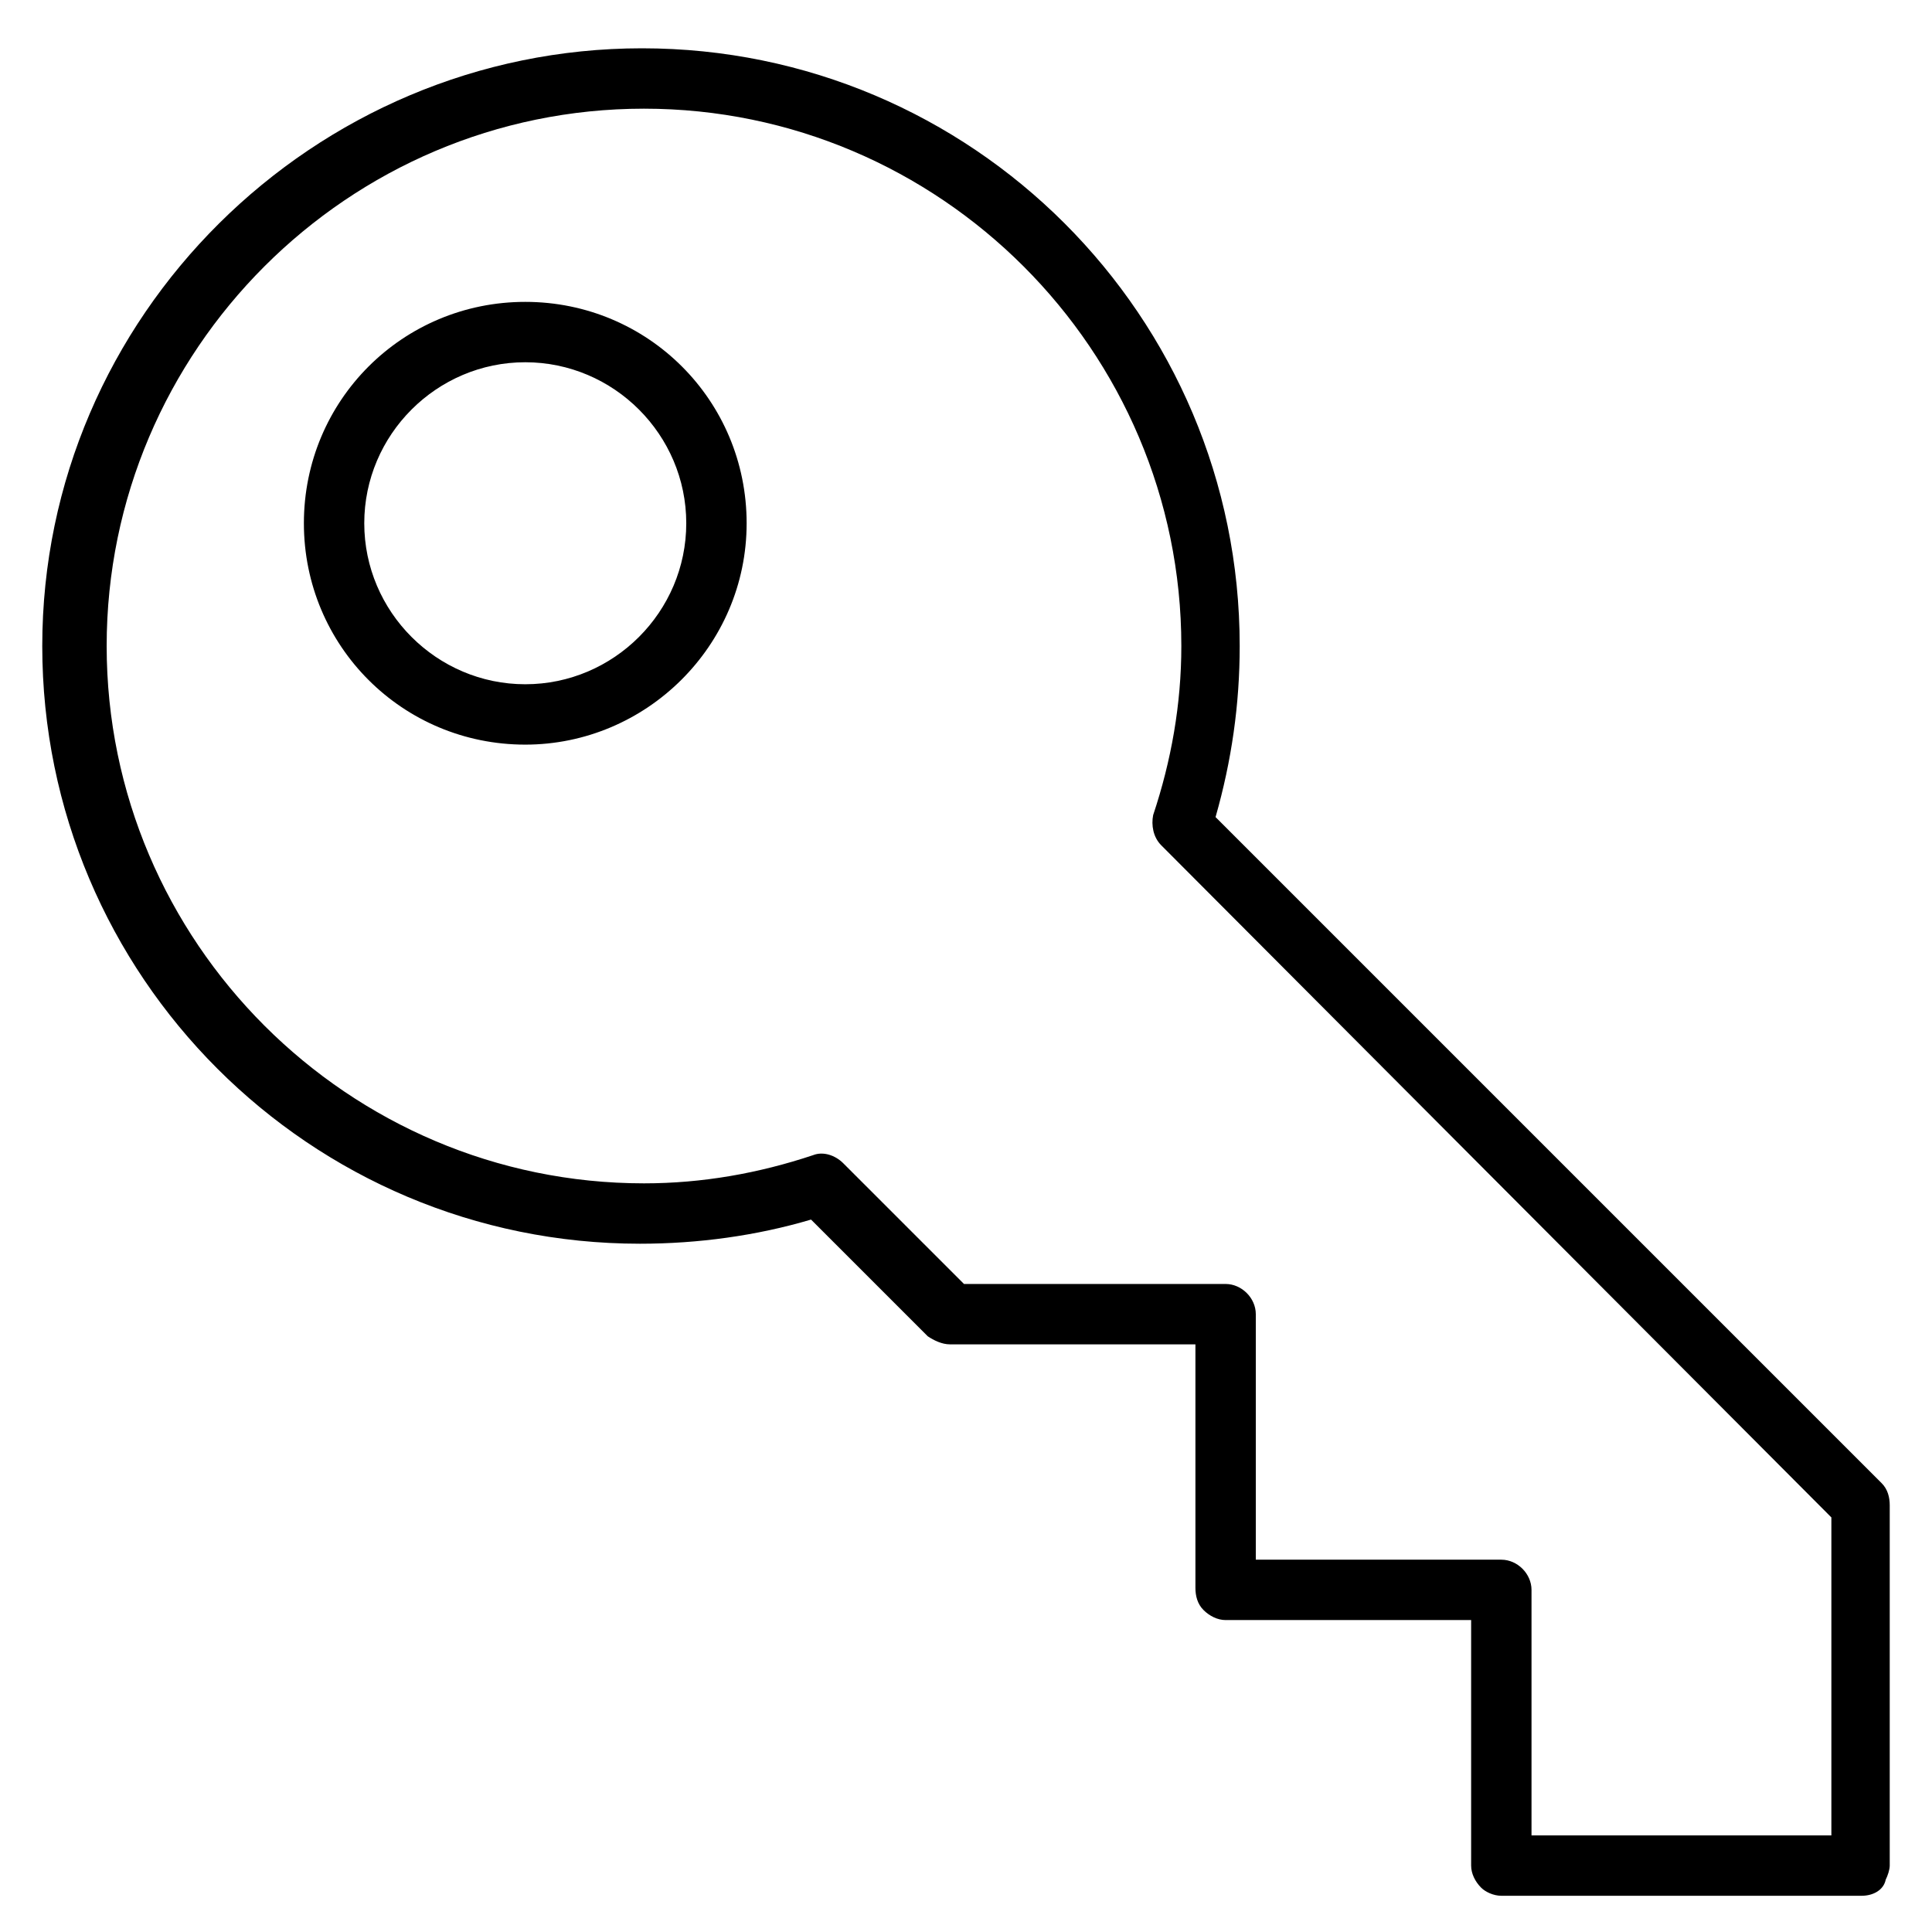
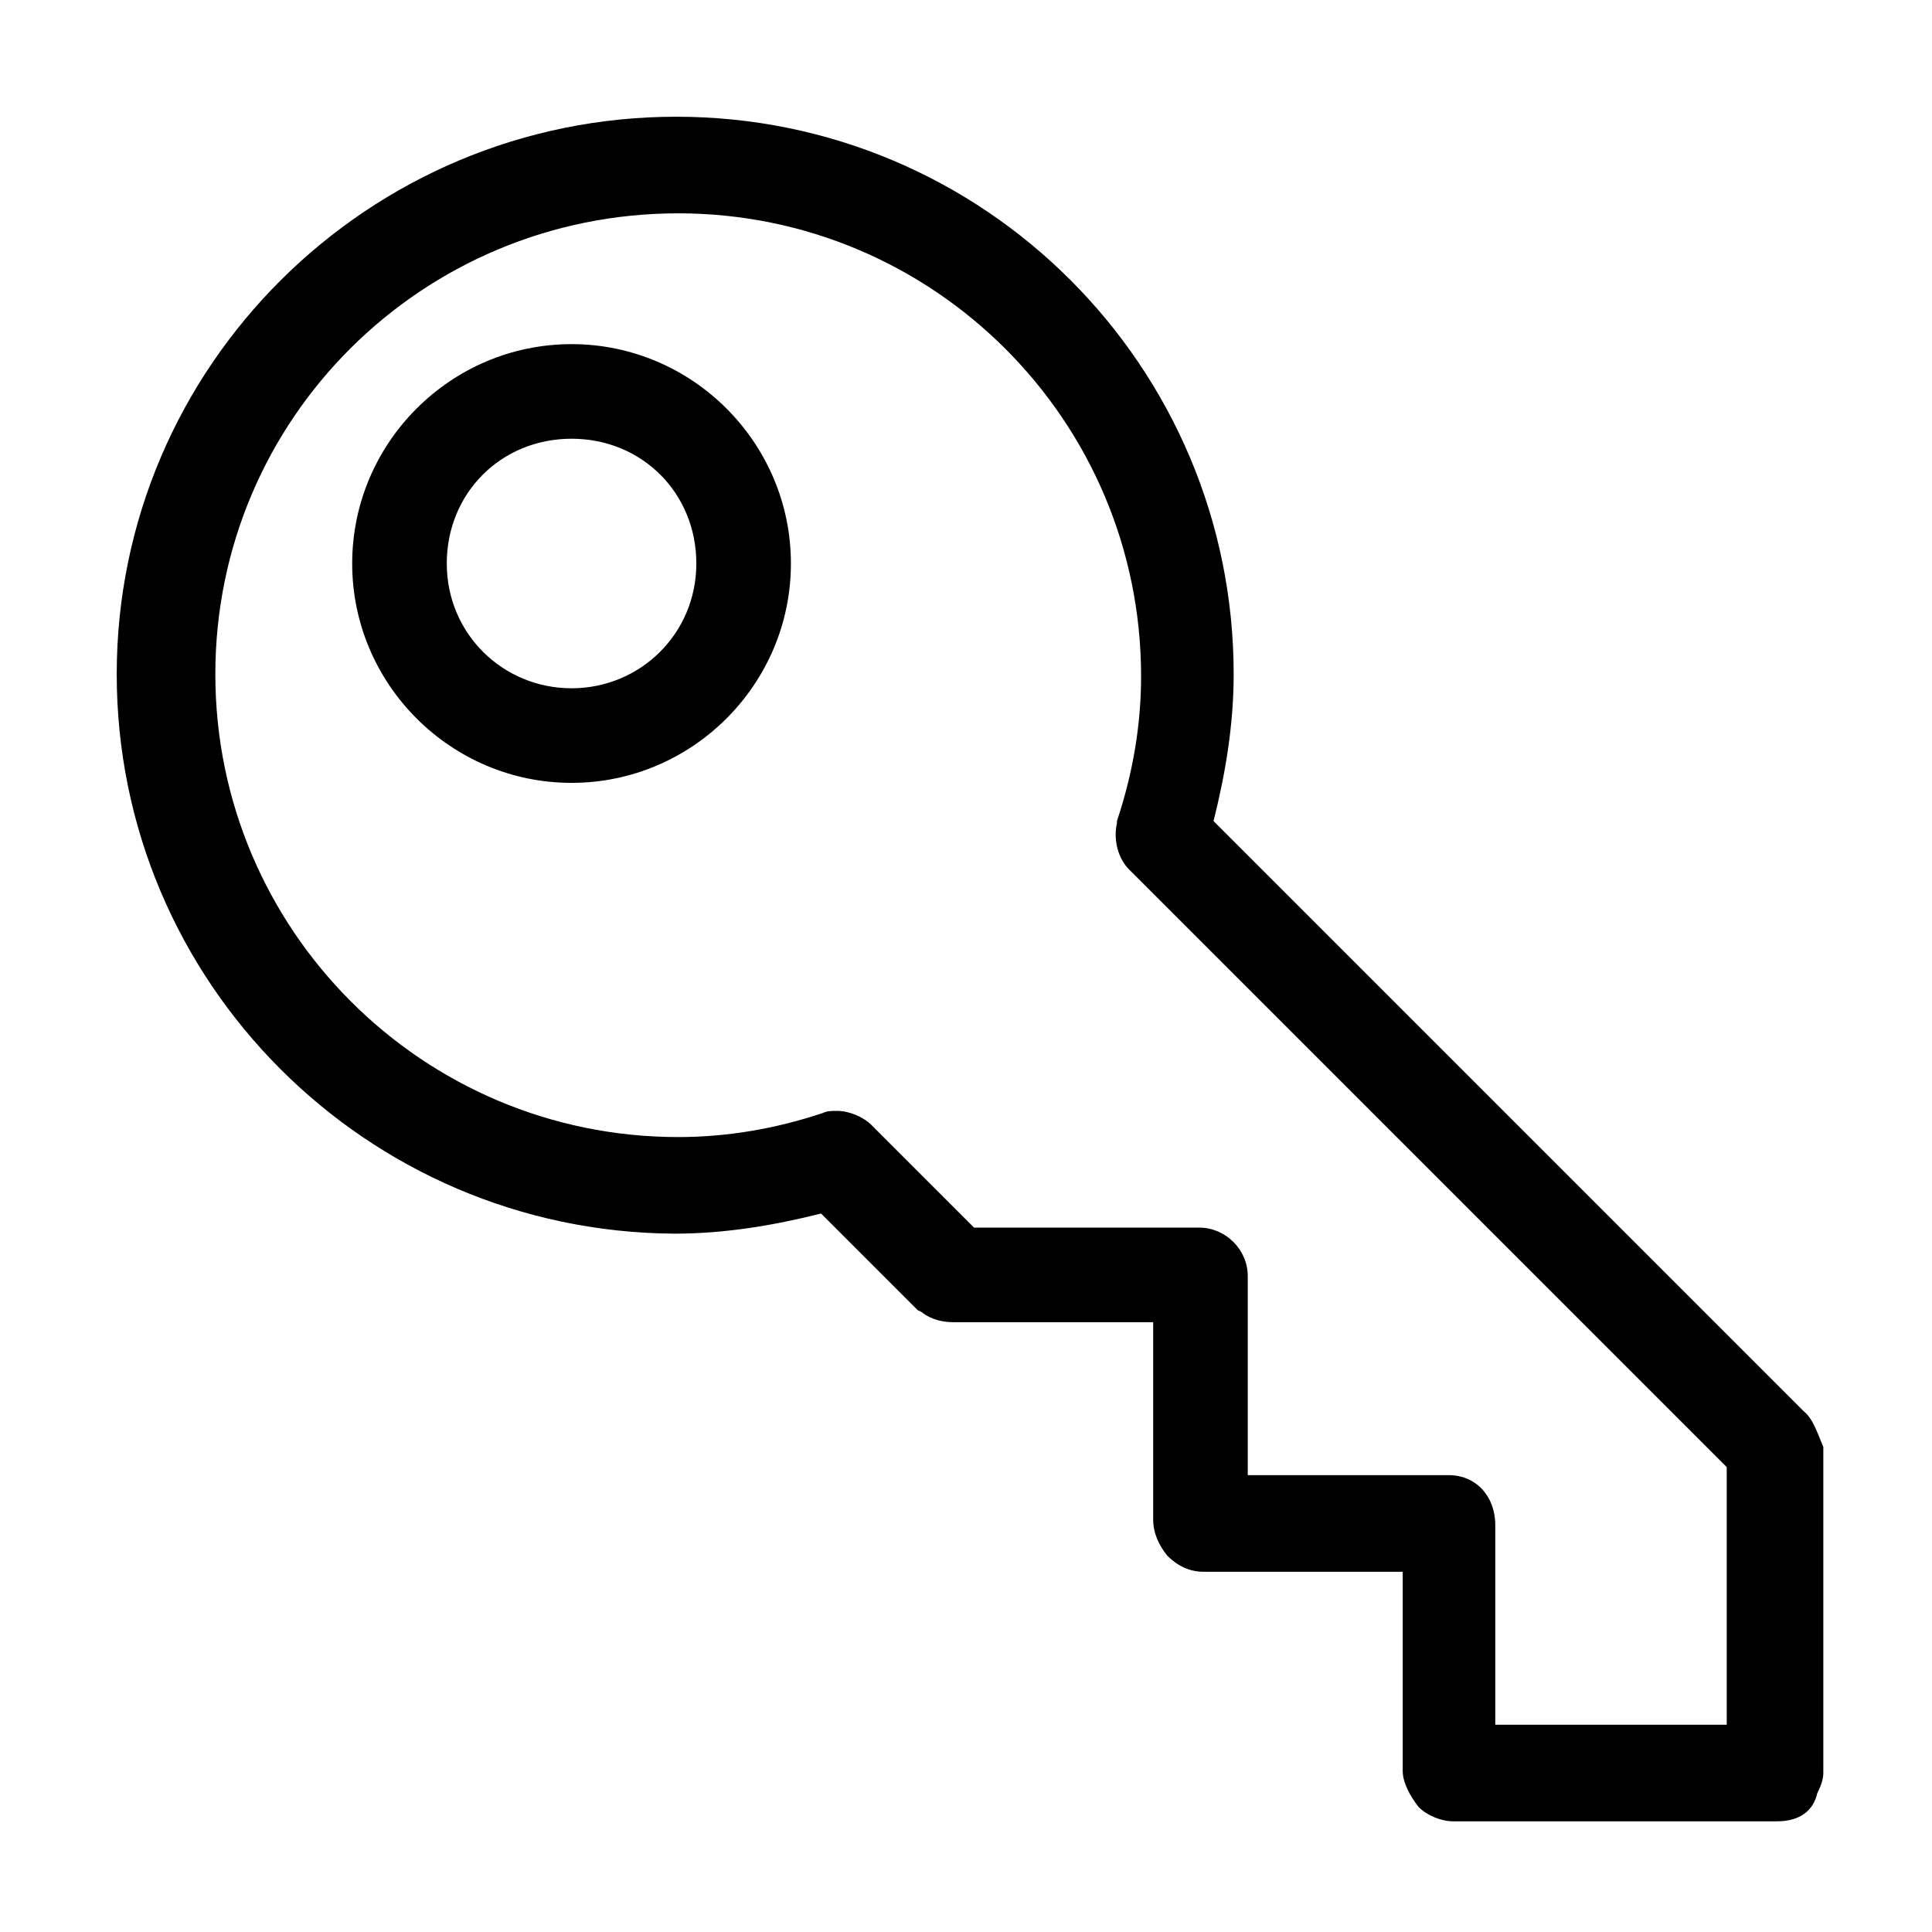
<svg xmlns="http://www.w3.org/2000/svg" version="1.1" id="Layer_1" x="0px" y="0px" viewBox="0 0 96 96" enable-background="new 0 0 96 96" xml:space="preserve">
  <g>
-     <path d="M92.5,94.2c-0.1,0-0.1,0-0.2,0H74.6c-0.4,0-0.8-0.2-1-0.4c-0.3-0.3-0.5-0.7-0.5-1.1V80.5H60.9c-0.4,0-0.8-0.2-1.1-0.5   c-0.3-0.3-0.4-0.7-0.4-1.1V66.8H47.2c-0.4,0-0.8-0.2-1.1-0.4l-5.8-5.8c-2.7,0.8-5.6,1.2-8.5,1.2c-16.4,0-29.7-13.3-29.7-29.7   S15.6,2.4,31.9,2.4c16.4,0,29.7,13.3,29.7,29.7c0,2.9-0.4,5.7-1.2,8.5l33.1,33.1c0.3,0.3,0.4,0.7,0.4,1.1v17.9   c0,0.2-0.1,0.5-0.2,0.7C93.6,93.9,93.1,94.2,92.5,94.2z M76.1,91.2H91V75.4L57.7,42c-0.4-0.4-0.5-1-0.4-1.5   c0.9-2.7,1.4-5.5,1.4-8.4c0-14.7-12-26.7-26.7-26.7c-14.7,0-26.7,12-26.7,26.7c0,14.7,12,26.7,26.7,26.7c2.9,0,5.7-0.5,8.4-1.4   c0.5-0.2,1.1,0,1.5,0.4l6,6h13c0.8,0,1.5,0.7,1.5,1.5v12.2h12.2c0.8,0,1.5,0.7,1.5,1.5V91.2z M26.1,37c-6.1,0-11-4.9-11-11   s4.9-11,11-11c6.1,0,11,4.9,11,11S32.1,37,26.1,37z M26.1,18c-4.4,0-8,3.6-8,8c0,4.4,3.6,8,8,8c4.4,0,8-3.6,8-8   C34.1,21.6,30.5,18,26.1,18z" />
+     <path d="M28.4,17.1c-6,0-10.9,4.9-10.9,10.9s4.9,10.9,10.9,10.9S39.3,34,39.3,28S34.4,17.1,28.4,17.1z M28.4,34.2   c-3.4,0-6.2-2.7-6.2-6.2s2.7-6.2,6.2-6.2s6.2,2.7,6.2,6.2S31.8,34.2,28.4,34.2z" />
+     <path d="M89.6,70.1L60.3,40.8c0.6-2.4,1-4.8,1-7.3c0-15.3-12.4-27.7-27.7-27.7S5.8,18.2,5.8,33.5s12.4,27.7,27.7,27.8   c2.5,0,4.9-0.4,7.3-1l4.8,4.8l0.2,0.1c0.5,0.4,1.1,0.5,1.6,0.5h9.9v9.8c0,0.7,0.3,1.3,0.7,1.8c0.5,0.5,1.1,0.8,1.8,0.8h9.9v9.9   c0,0.6,0.4,1.3,0.8,1.8c0.4,0.4,1.1,0.7,1.7,0.7h16.1c1.1,0,1.8-0.5,2-1.4c0.1-0.2,0.3-0.6,0.3-1V71.9   C90.3,71.2,90.1,70.5,89.6,70.1z M72,73.3H62v-9.9c0-1.3-1.1-2.4-2.4-2.4H48.4l-5.1-5.1c-0.4-0.4-1.1-0.7-1.7-0.7   c-0.3,0-0.5,0-0.7,0.1c-2.4,0.8-4.8,1.2-7.2,1.2c-12.7,0-23-10.3-23-23s10.3-22.9,23-22.9s23,10.3,23,23c0,2.4-0.4,4.8-1.2,7.2v0.1   c-0.2,0.9,0.1,1.8,0.6,2.3l29.7,29.7v12.8H74.3v-9.9C74.3,74.3,73.3,73.3,72,73.3z" />
  </g>
</svg>
